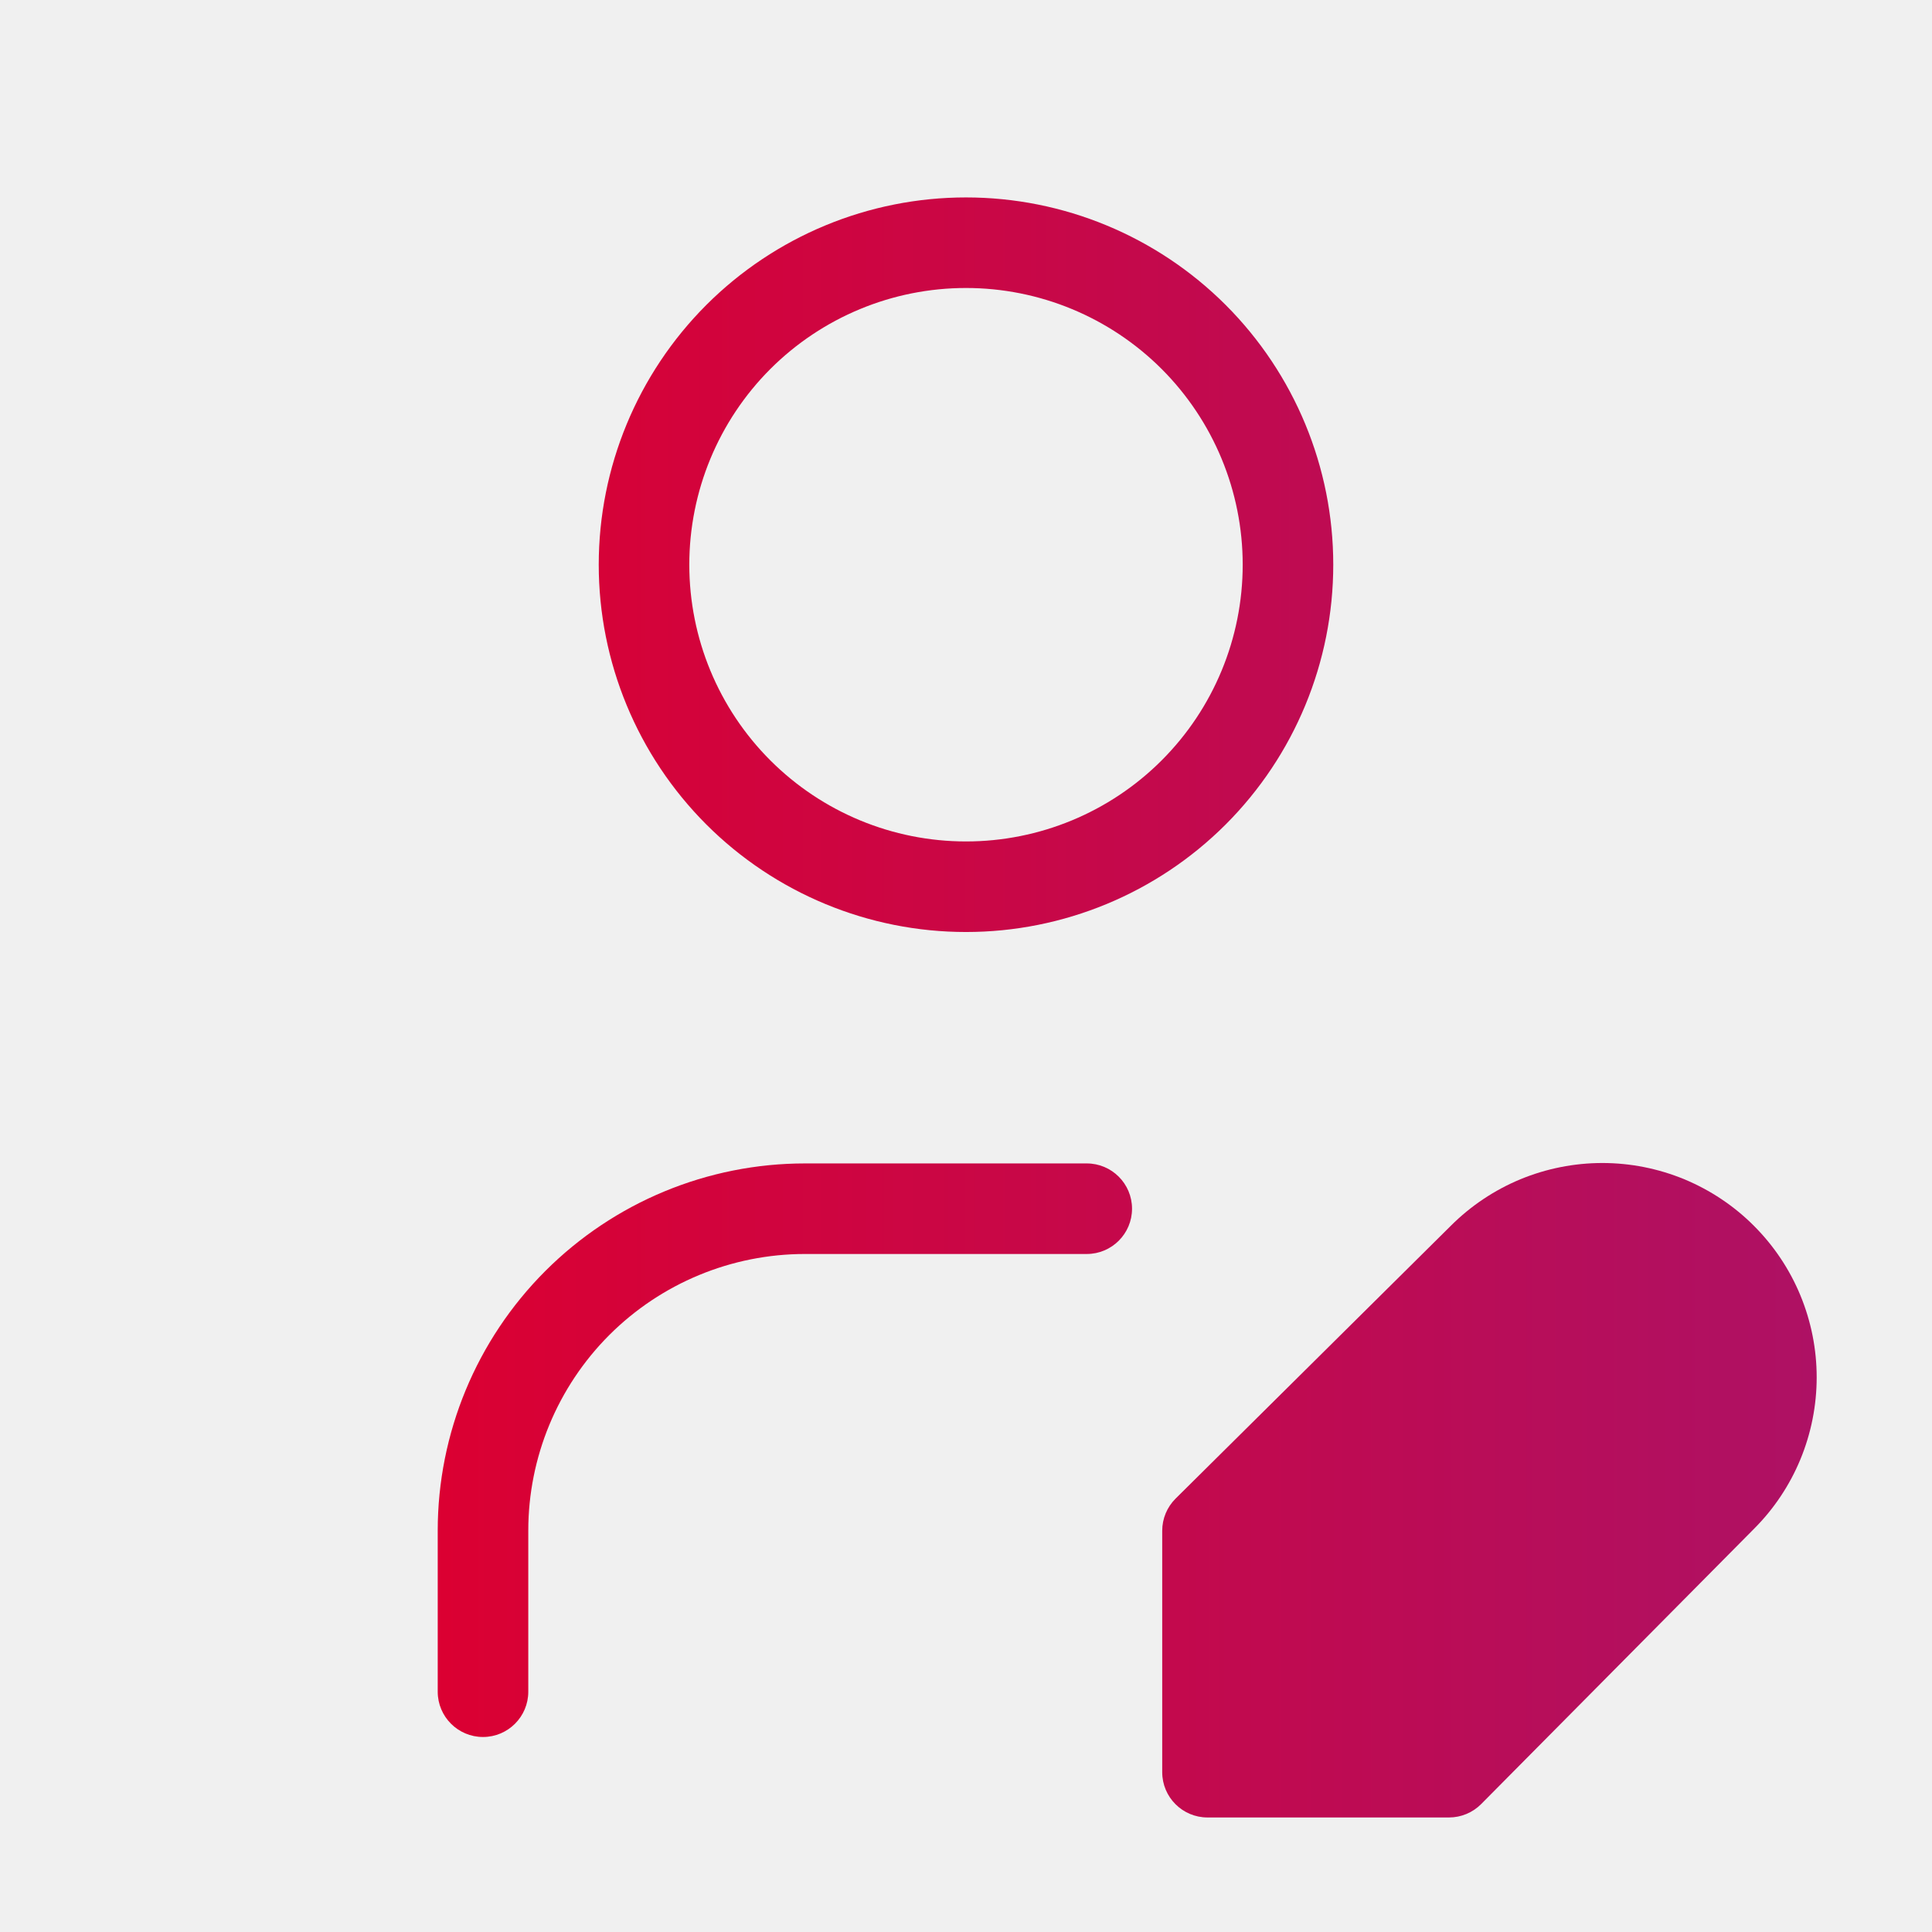
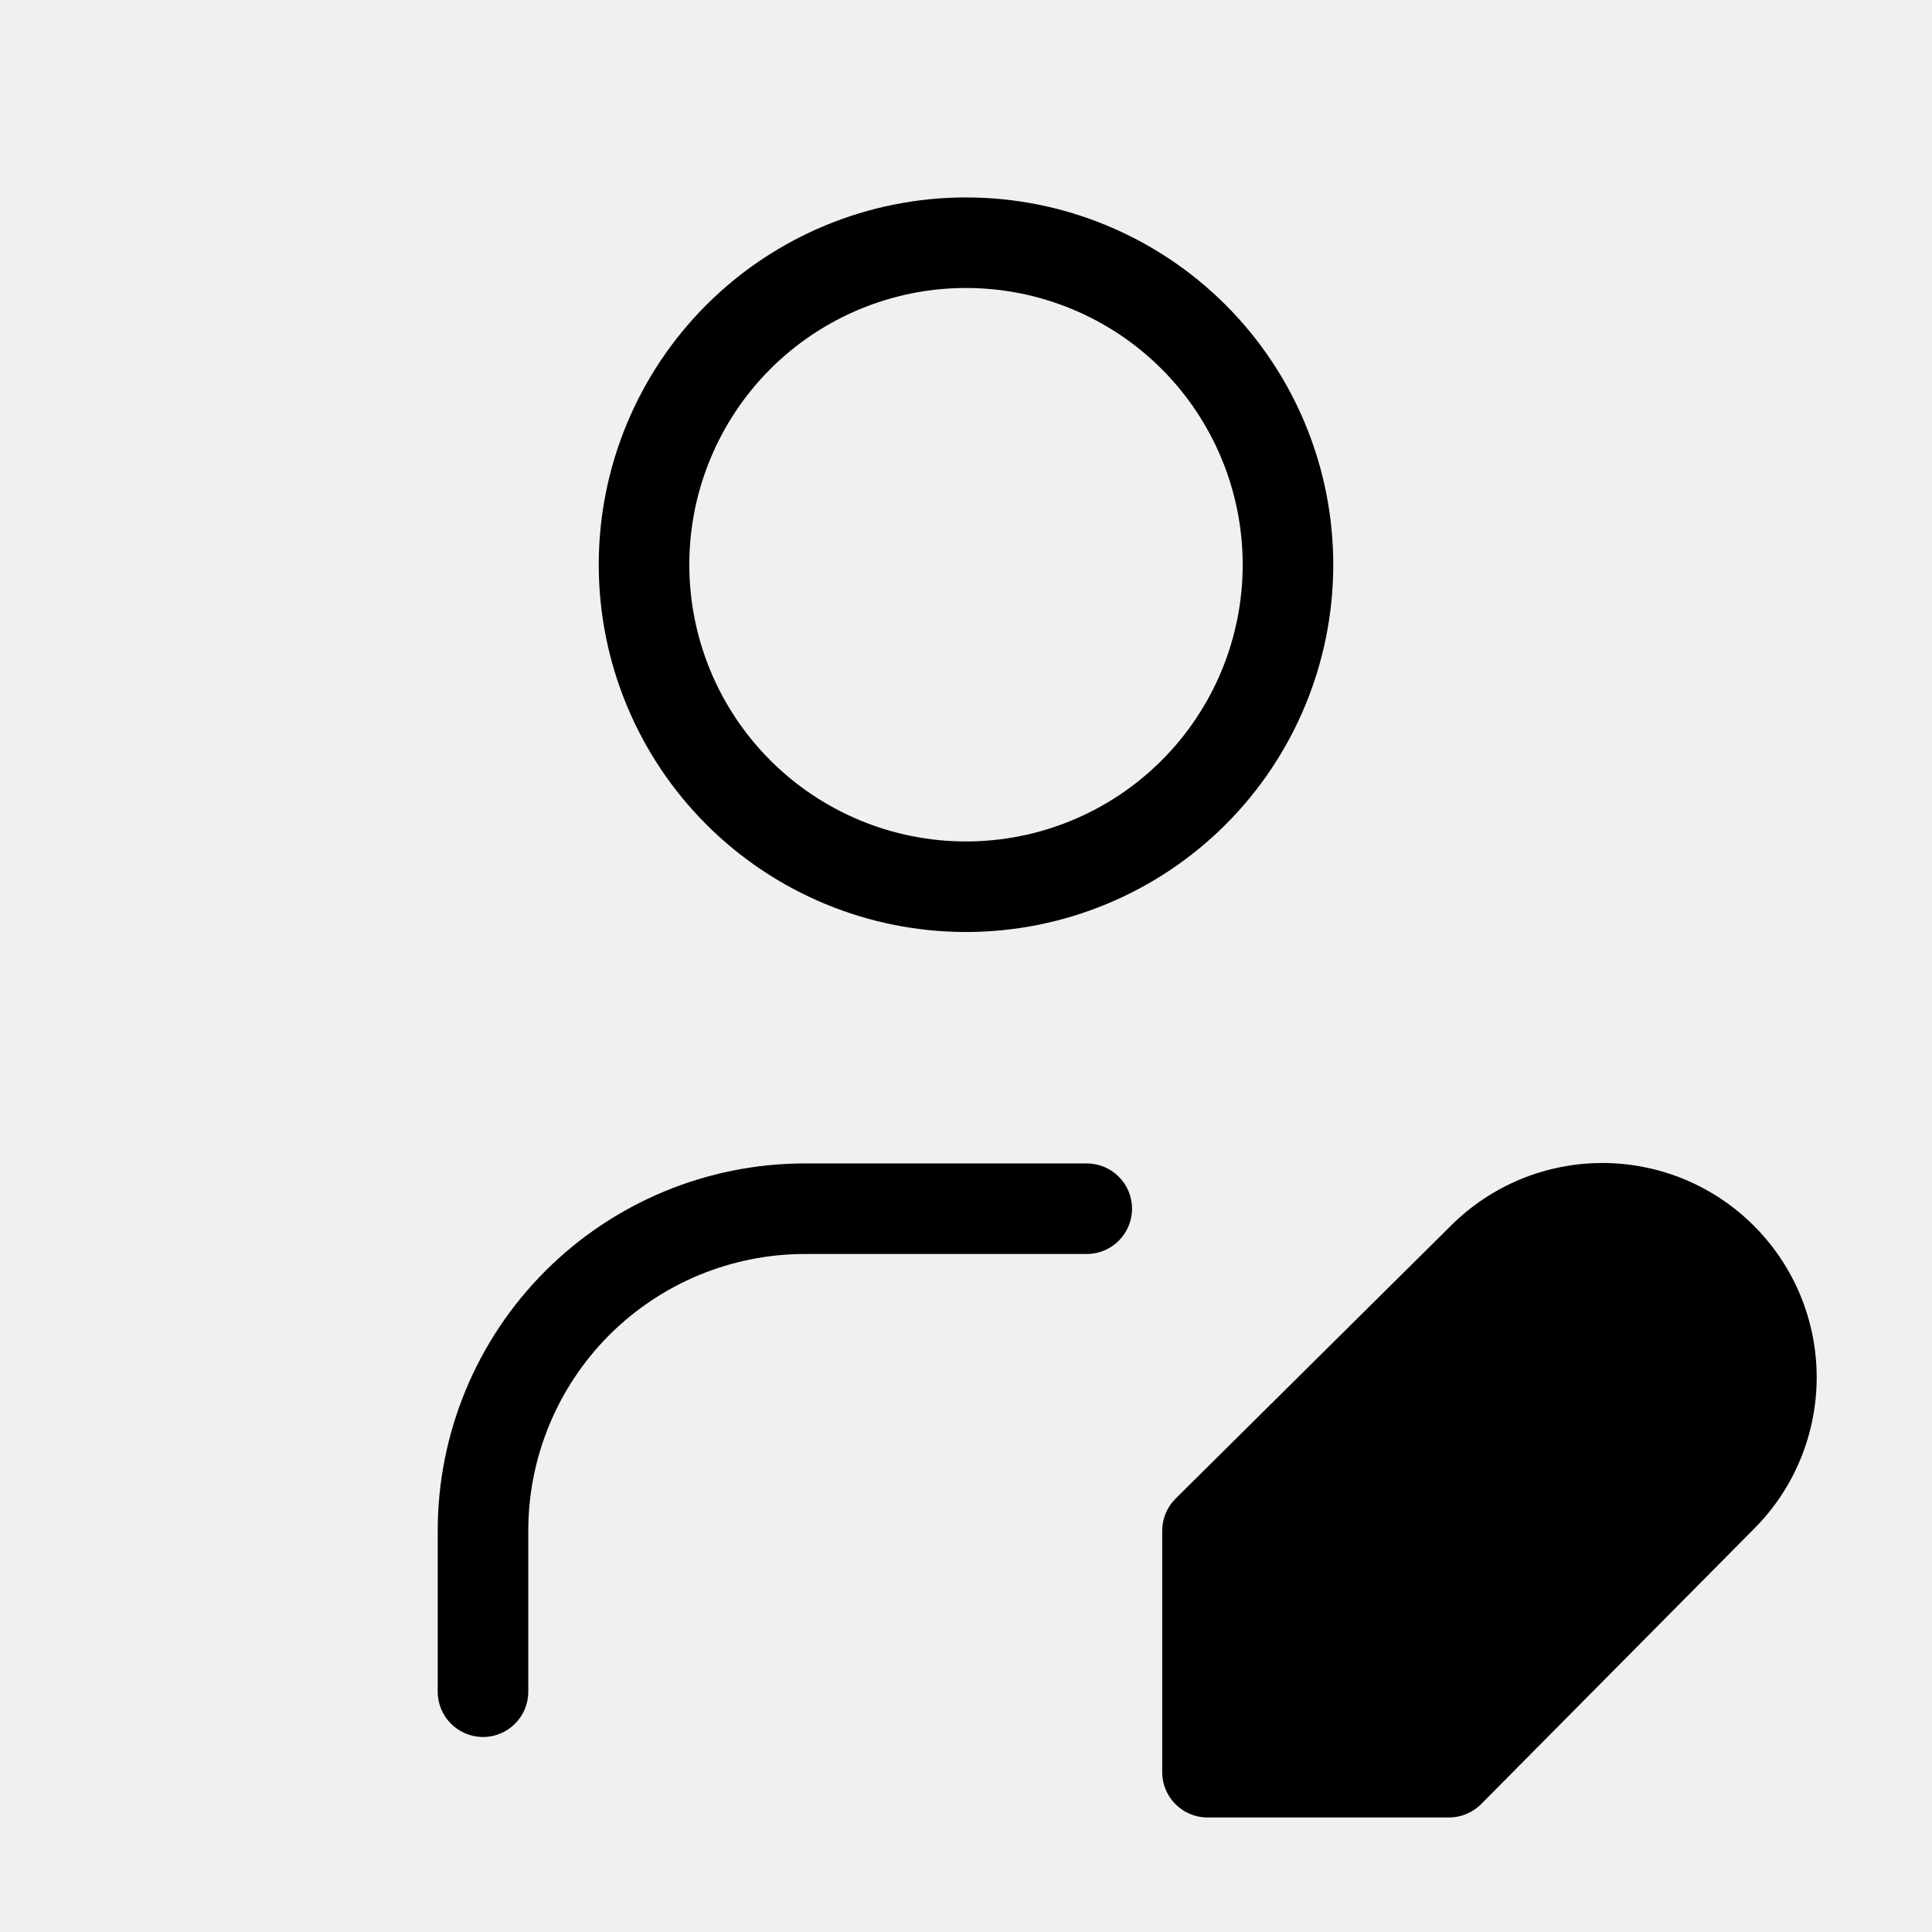
- <svg xmlns="http://www.w3.org/2000/svg" width="32" height="32" viewBox="0 0 32 32" fill="none">
+ <svg xmlns="http://www.w3.org/2000/svg" width="32" height="32" viewBox="0 0 32 32">
  <g clip-path="url(#clip0_7111_299)">
-     <path fill-rule="evenodd" clip-rule="evenodd" d="M11.698 5.052C12.839 3.911 14.387 3.27 16 3.27C17.613 3.27 19.161 3.911 20.302 5.052C21.442 6.193 22.083 7.74 22.083 9.353C22.083 10.967 21.442 12.514 20.302 13.655C19.161 14.796 17.613 15.437 16 15.437C14.387 15.437 12.839 14.796 11.698 13.655C10.558 12.514 9.917 10.967 9.917 9.353C9.917 7.74 10.558 6.193 11.698 5.052ZM16 4.77C14.784 4.77 13.619 5.253 12.759 6.112C11.9 6.972 11.417 8.138 11.417 9.353C11.417 10.569 11.9 11.735 12.759 12.594C13.619 13.454 14.784 13.937 16 13.937C17.216 13.937 18.381 13.454 19.241 12.594C20.1 11.735 20.583 10.569 20.583 9.353C20.583 8.138 20.1 6.972 19.241 6.112C18.381 5.253 17.216 4.77 16 4.77Z" fill="url(#paint0_linear_7111_299)" />
-     <path fill-rule="evenodd" clip-rule="evenodd" d="M13.333 20.77C12.118 20.77 10.952 21.253 10.092 22.112C9.233 22.972 8.75 24.138 8.75 25.353V28.02C8.75 28.434 8.414 28.77 8 28.77C7.586 28.77 7.25 28.434 7.25 28.02V25.353C7.25 23.74 7.891 22.193 9.032 21.052C10.173 19.911 11.72 19.27 13.333 19.27H18C18.414 19.27 18.75 19.606 18.75 20.02C18.75 20.434 18.414 20.77 18 20.77H13.333Z" fill="url(#paint1_linear_7111_299)" />
-     <path fill-rule="evenodd" clip-rule="evenodd" d="M25.181 19.533C25.612 19.355 26.074 19.263 26.54 19.263C27.006 19.263 27.468 19.355 27.899 19.533C28.329 19.712 28.721 19.973 29.05 20.303C29.38 20.633 29.642 21.024 29.82 21.455C29.998 21.886 30.09 22.347 30.09 22.813C30.09 23.279 29.998 23.741 29.82 24.172C29.642 24.602 29.381 24.993 29.052 25.322L29.05 25.324L24.533 29.881C24.392 30.023 24.2 30.103 24 30.103H20C19.586 30.103 19.25 29.767 19.25 29.353V25.353C19.25 25.153 19.33 24.962 19.472 24.821L24.03 20.303L24.031 20.302C24.36 19.973 24.751 19.712 25.181 19.533Z" fill="url(#paint2_linear_7111_299)" />
+     <path fill-rule="evenodd" clip-rule="evenodd" d="M11.698 5.052C12.839 3.911 14.387 3.27 16 3.27C17.613 3.27 19.161 3.911 20.302 5.052C21.442 6.193 22.083 7.74 22.083 9.353C22.083 10.967 21.442 12.514 20.302 13.655C19.161 14.796 17.613 15.437 16 15.437C14.387 15.437 12.839 14.796 11.698 13.655C10.558 12.514 9.917 10.967 9.917 9.353C9.917 7.74 10.558 6.193 11.698 5.052ZM16 4.77C14.784 4.77 13.619 5.253 12.759 6.112C11.9 6.972 11.417 8.138 11.417 9.353C11.417 10.569 11.9 11.735 12.759 12.594C13.619 13.454 14.784 13.937 16 13.937C17.216 13.937 18.381 13.454 19.241 12.594C20.1 11.735 20.583 10.569 20.583 9.353C20.583 8.138 20.1 6.972 19.241 6.112C18.381 5.253 17.216 4.77 16 4.77Z" />
+     <path fill-rule="evenodd" clip-rule="evenodd" d="M13.333 20.77C12.118 20.77 10.952 21.253 10.092 22.112C9.233 22.972 8.75 24.138 8.75 25.353V28.02C8.75 28.434 8.414 28.77 8 28.77C7.586 28.77 7.25 28.434 7.25 28.02V25.353C7.25 23.74 7.891 22.193 9.032 21.052C10.173 19.911 11.72 19.27 13.333 19.27H18C18.414 19.27 18.75 19.606 18.75 20.02C18.75 20.434 18.414 20.77 18 20.77H13.333Z" />
+     <path fill-rule="evenodd" clip-rule="evenodd" d="M25.181 19.533C25.612 19.355 26.074 19.263 26.54 19.263C27.006 19.263 27.468 19.355 27.899 19.533C28.329 19.712 28.721 19.973 29.05 20.303C29.38 20.633 29.642 21.024 29.82 21.455C29.998 21.886 30.09 22.347 30.09 22.813C30.09 23.279 29.998 23.741 29.82 24.172C29.642 24.602 29.381 24.993 29.052 25.322L29.05 25.324L24.533 29.881C24.392 30.023 24.2 30.103 24 30.103H20C19.586 30.103 19.25 29.767 19.25 29.353V25.353C19.25 25.153 19.33 24.962 19.472 24.821L24.03 20.303L24.031 20.302C24.36 19.973 24.751 19.712 25.181 19.533Z" />
  </g>
-   <defs>
-     <linearGradient id="paint0_linear_7111_299" x1="7.25" y1="31.282" x2="30.09" y2="31.282" gradientUnits="userSpaceOnUse">
-       <stop stop-color="#DB0032" />
-       <stop offset="1" stop-color="#AE1164" />
-     </linearGradient>
-     <linearGradient id="paint1_linear_7111_299" x1="7.25" y1="31.282" x2="30.09" y2="31.282" gradientUnits="userSpaceOnUse">
-       <stop stop-color="#DB0032" />
-       <stop offset="1" stop-color="#AE1164" />
-     </linearGradient>
-     <linearGradient id="paint2_linear_7111_299" x1="7.25" y1="31.282" x2="30.09" y2="31.282" gradientUnits="userSpaceOnUse">
-       <stop stop-color="#DB0032" />
-       <stop offset="1" stop-color="#AE1164" />
-     </linearGradient>
-     <clipPath id="clip0_7111_299">
-       <rect width="32" height="32" fill="white" />
-     </clipPath>
-   </defs>
</svg>
